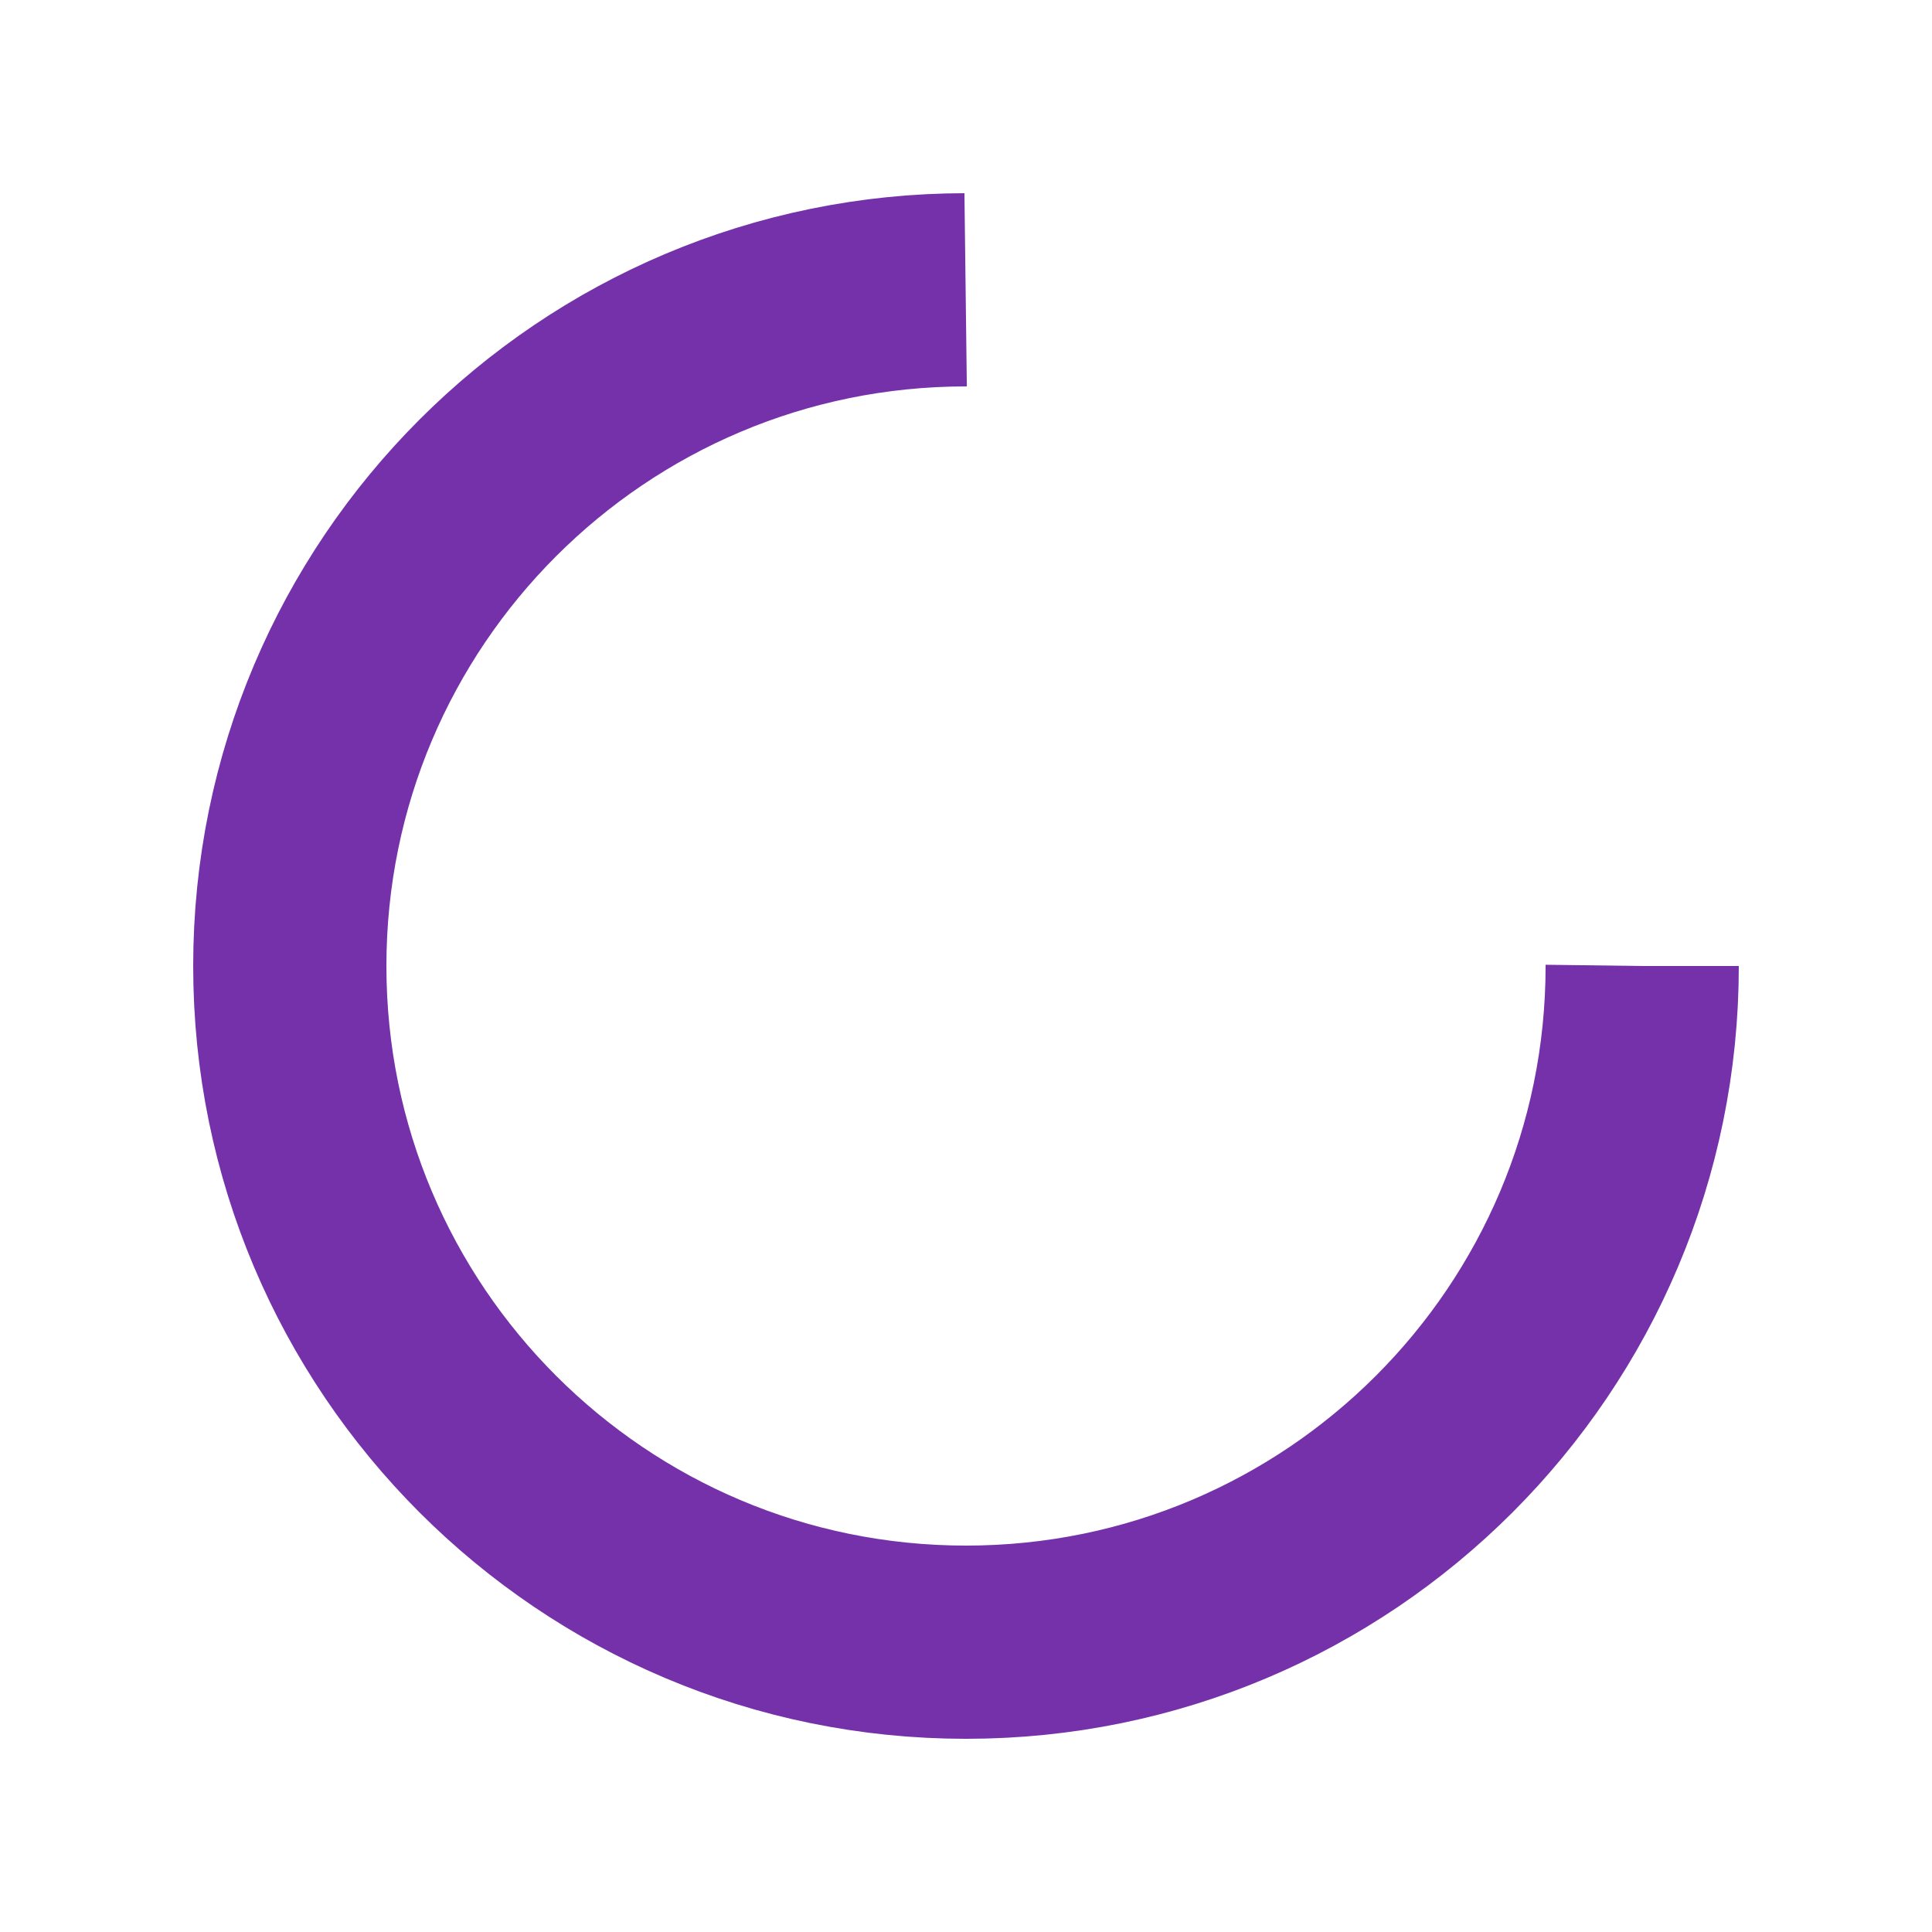
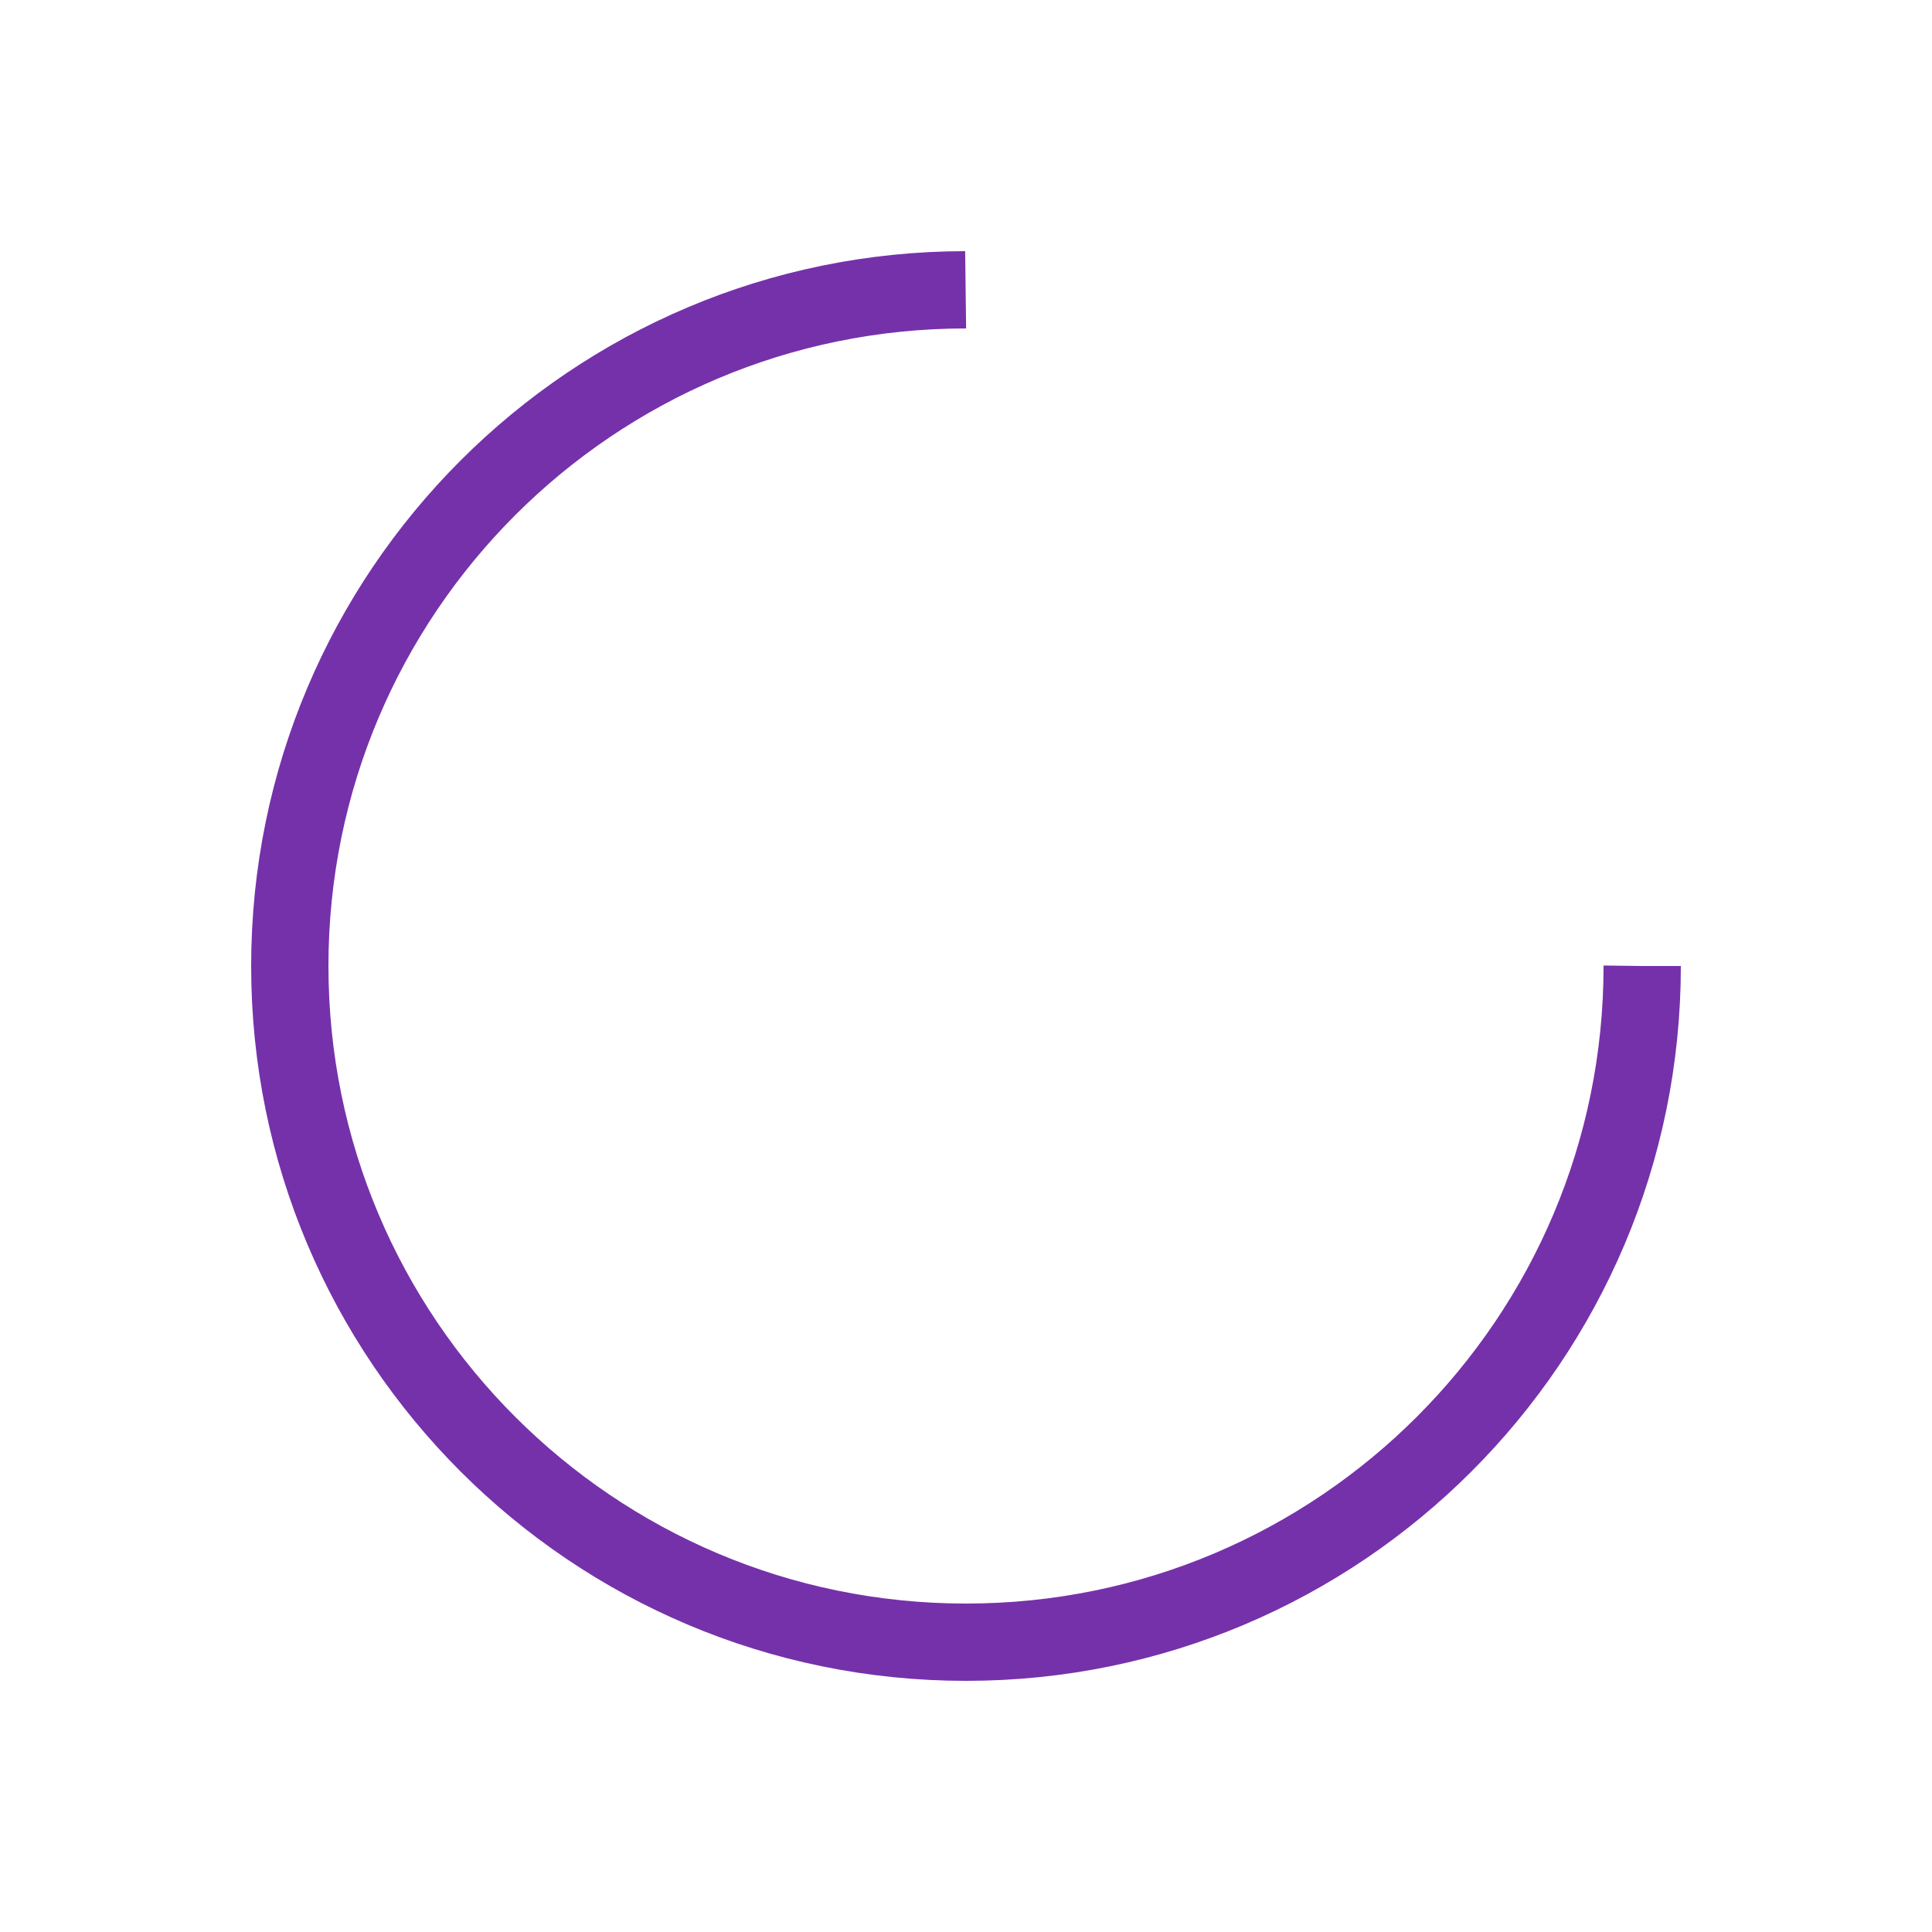
<svg xmlns="http://www.w3.org/2000/svg" style="margin: auto; background: none; display: block; shape-rendering: auto; animation-play-state: running; animation-delay: 0s;" width="38px" height="38px" viewBox="0 0 100 100" preserveAspectRatio="xMidYMid">
-   <circle cx="50" cy="50" fill="none" stroke="#7531aa" stroke-width="10" r="35" stroke-dasharray="164.934 56.978" style="animation-play-state: running; animation-delay: 0s;">
+   <circle cx="50" cy="50" fill="none" stroke="#7531aa" stroke-width="4" r="35" stroke-dasharray="164.934 56.978" style="animation-play-state: running; animation-delay: 0s;">
    <animateTransform attributeName="transform" type="rotate" repeatCount="indefinite" dur="1s" values="0 50 50;360 50 50" keyTimes="0;1" style="animation-play-state: running; animation-delay: 0s;" />
  </circle>
</svg>
